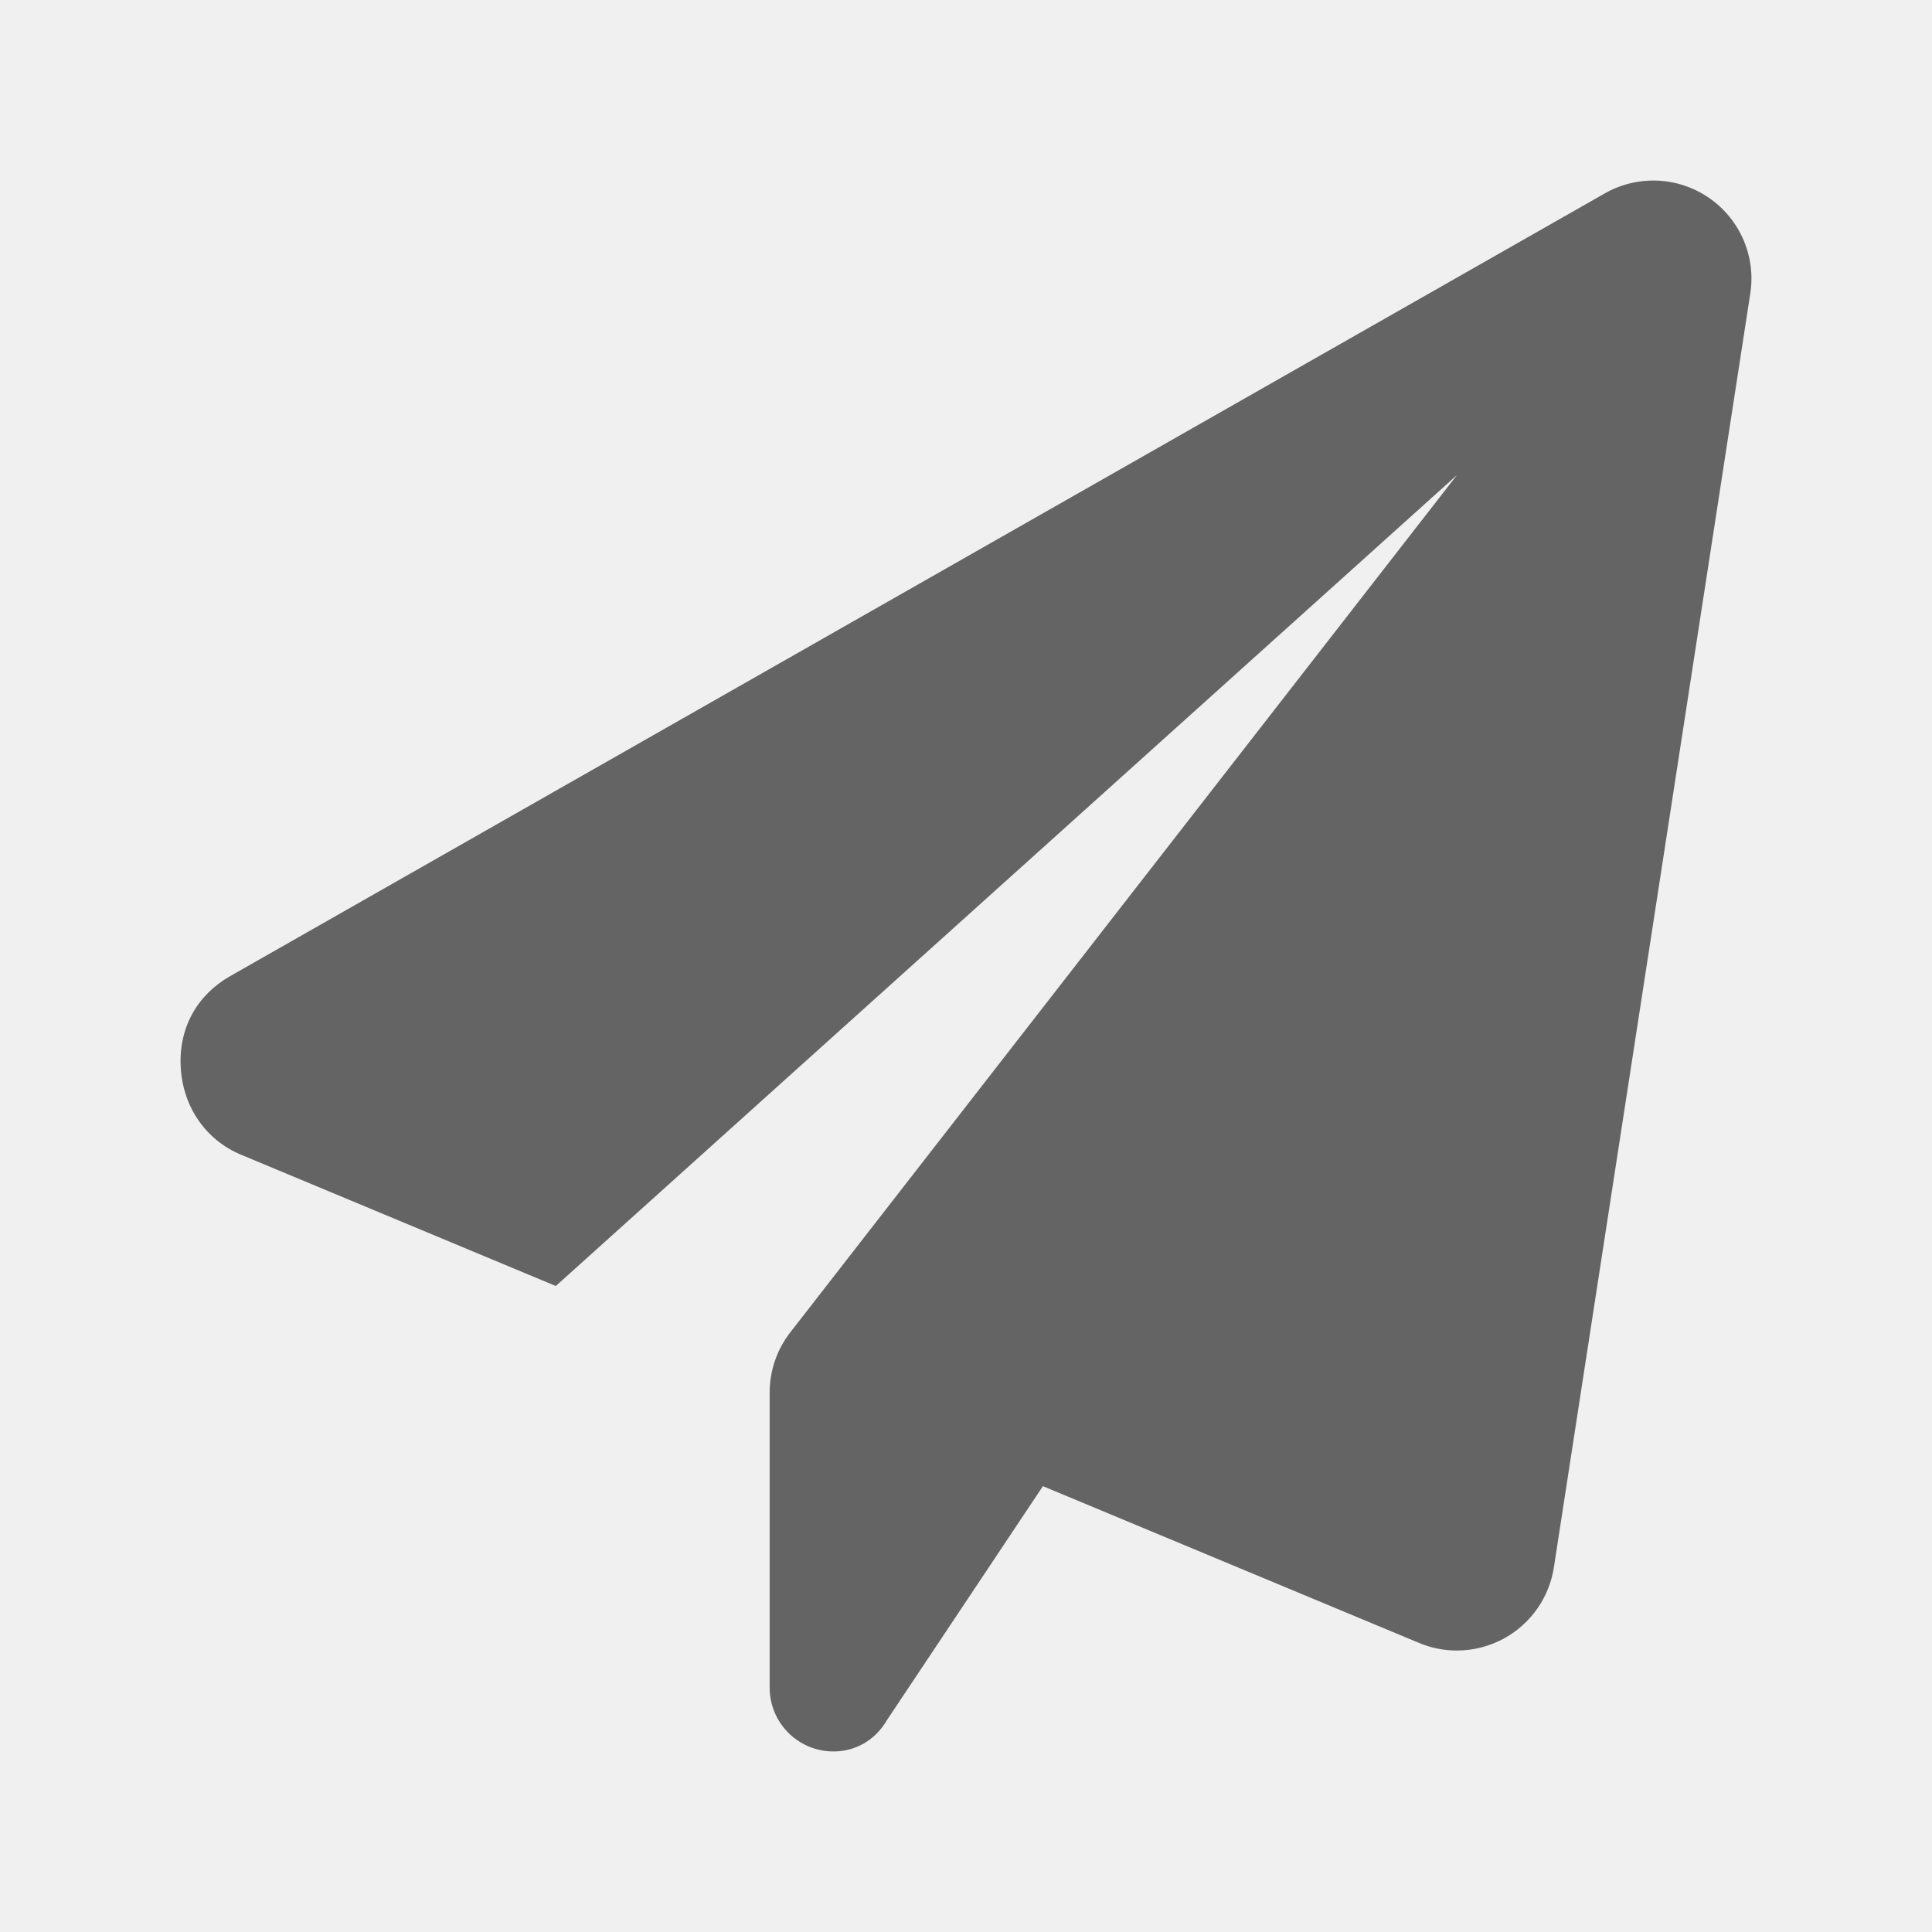
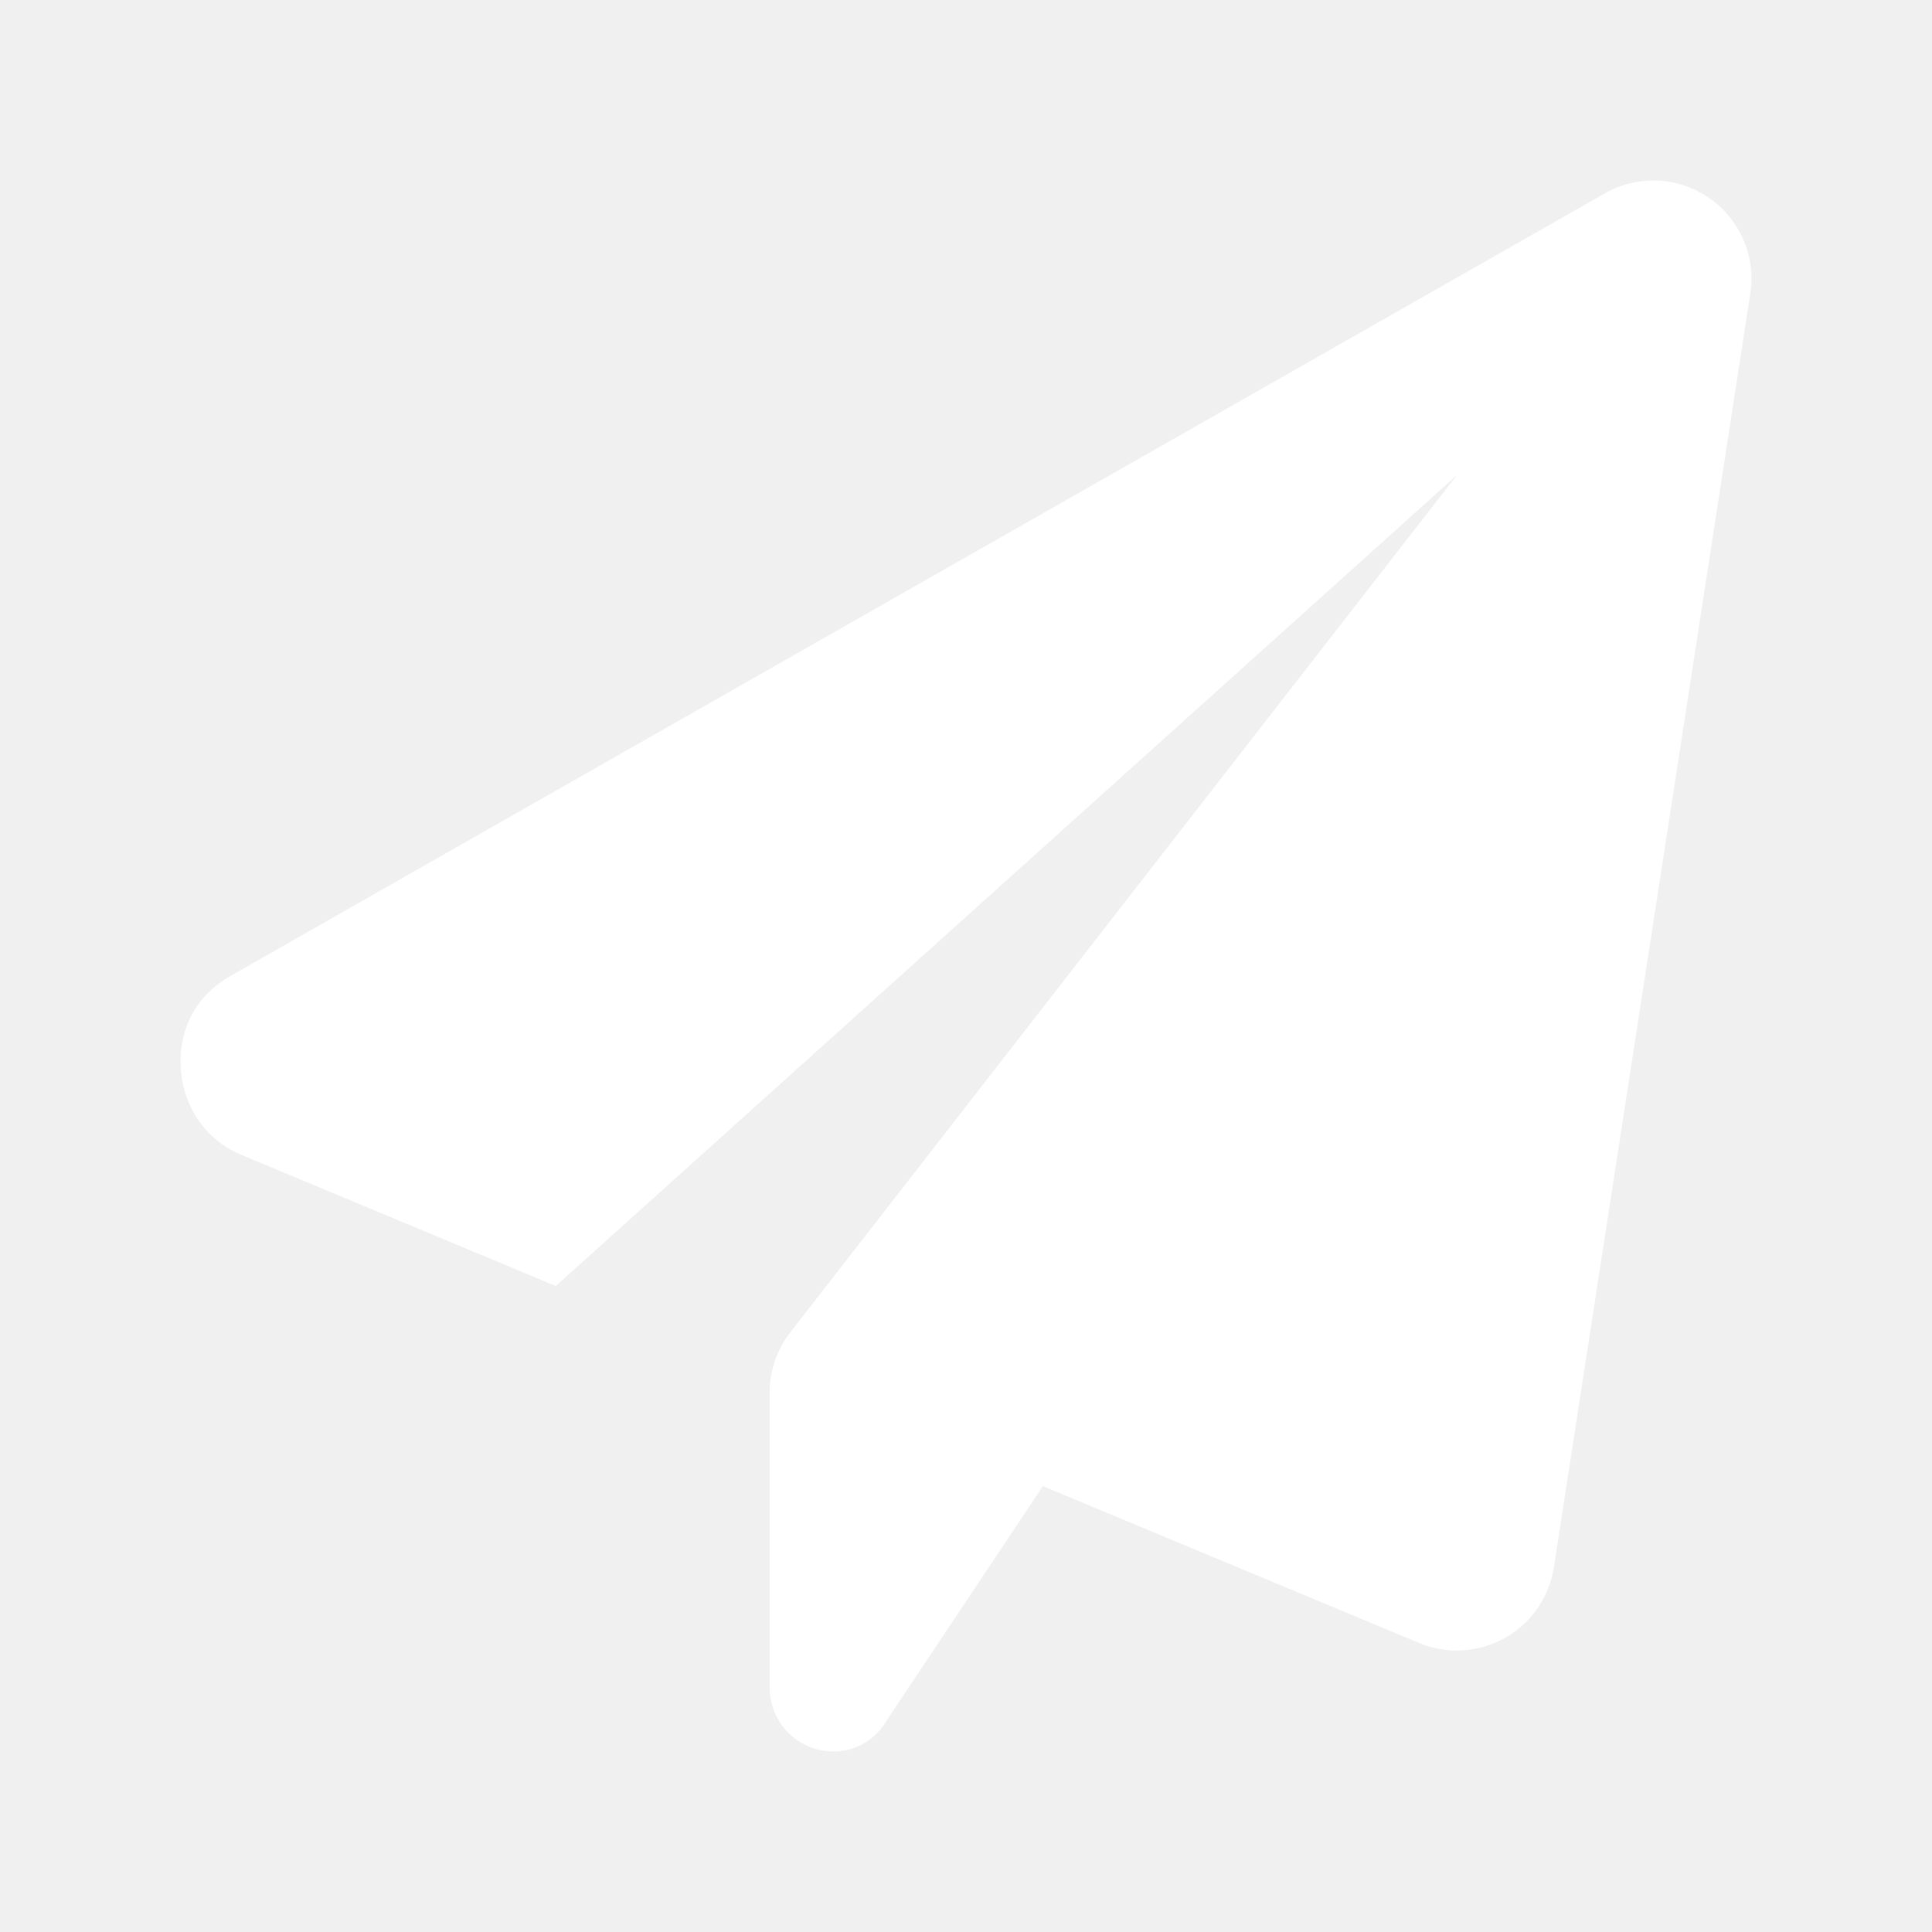
<svg xmlns="http://www.w3.org/2000/svg" viewBox="0 0 512 512" version="1.1" id="svg4">
  <defs id="defs8" />
-   <path d="M 463.838,77.811 411.799,415.335 c -1.22,7.915 -5.997,14.815 -12.985,18.742 -3.939,2.211 -8.351,3.331 -12.75,3.331 -3.405,0 -6.764,-0.663 -9.993,-2.01 l -99.688,-41.55 -41.355,62.033 c -3.171,5.428 -8.456,8.273 -14.148,8.273 -9.351,0 -16.913,-7.562 -16.913,-16.913 v -78.206 c 0,-5.785 1.929,-11.408 5.482,-15.97 L 386.105,125.899 147.292,340.805 63.858,306.004 C 54.709,302.182 48.509,293.563 47.899,282.911 47.289,272.259 52.346,263.624 60.958,258.705 L 425.234,51.279 c 8.692,-4.967 19.417,-4.51 27.646,1.143 8.229,5.654 12.504,15.518 10.959,25.389 z" id="path2" style="stroke-width:0.813;fill:#646464;fill-opacity:1" />
+   <path d="M 463.838,77.811 411.799,415.335 c -1.22,7.915 -5.997,14.815 -12.985,18.742 -3.939,2.211 -8.351,3.331 -12.75,3.331 -3.405,0 -6.764,-0.663 -9.993,-2.01 l -99.688,-41.55 -41.355,62.033 c -3.171,5.428 -8.456,8.273 -14.148,8.273 -9.351,0 -16.913,-7.562 -16.913,-16.913 v -78.206 c 0,-5.785 1.929,-11.408 5.482,-15.97 L 386.105,125.899 147.292,340.805 63.858,306.004 C 54.709,302.182 48.509,293.563 47.899,282.911 47.289,272.259 52.346,263.624 60.958,258.705 L 425.234,51.279 c 8.692,-4.967 19.417,-4.51 27.646,1.143 8.229,5.654 12.504,15.518 10.959,25.389 z" id="path2" style="stroke-width:0.813;fill:#ffffff;fill-opacity:1" />
</svg>
